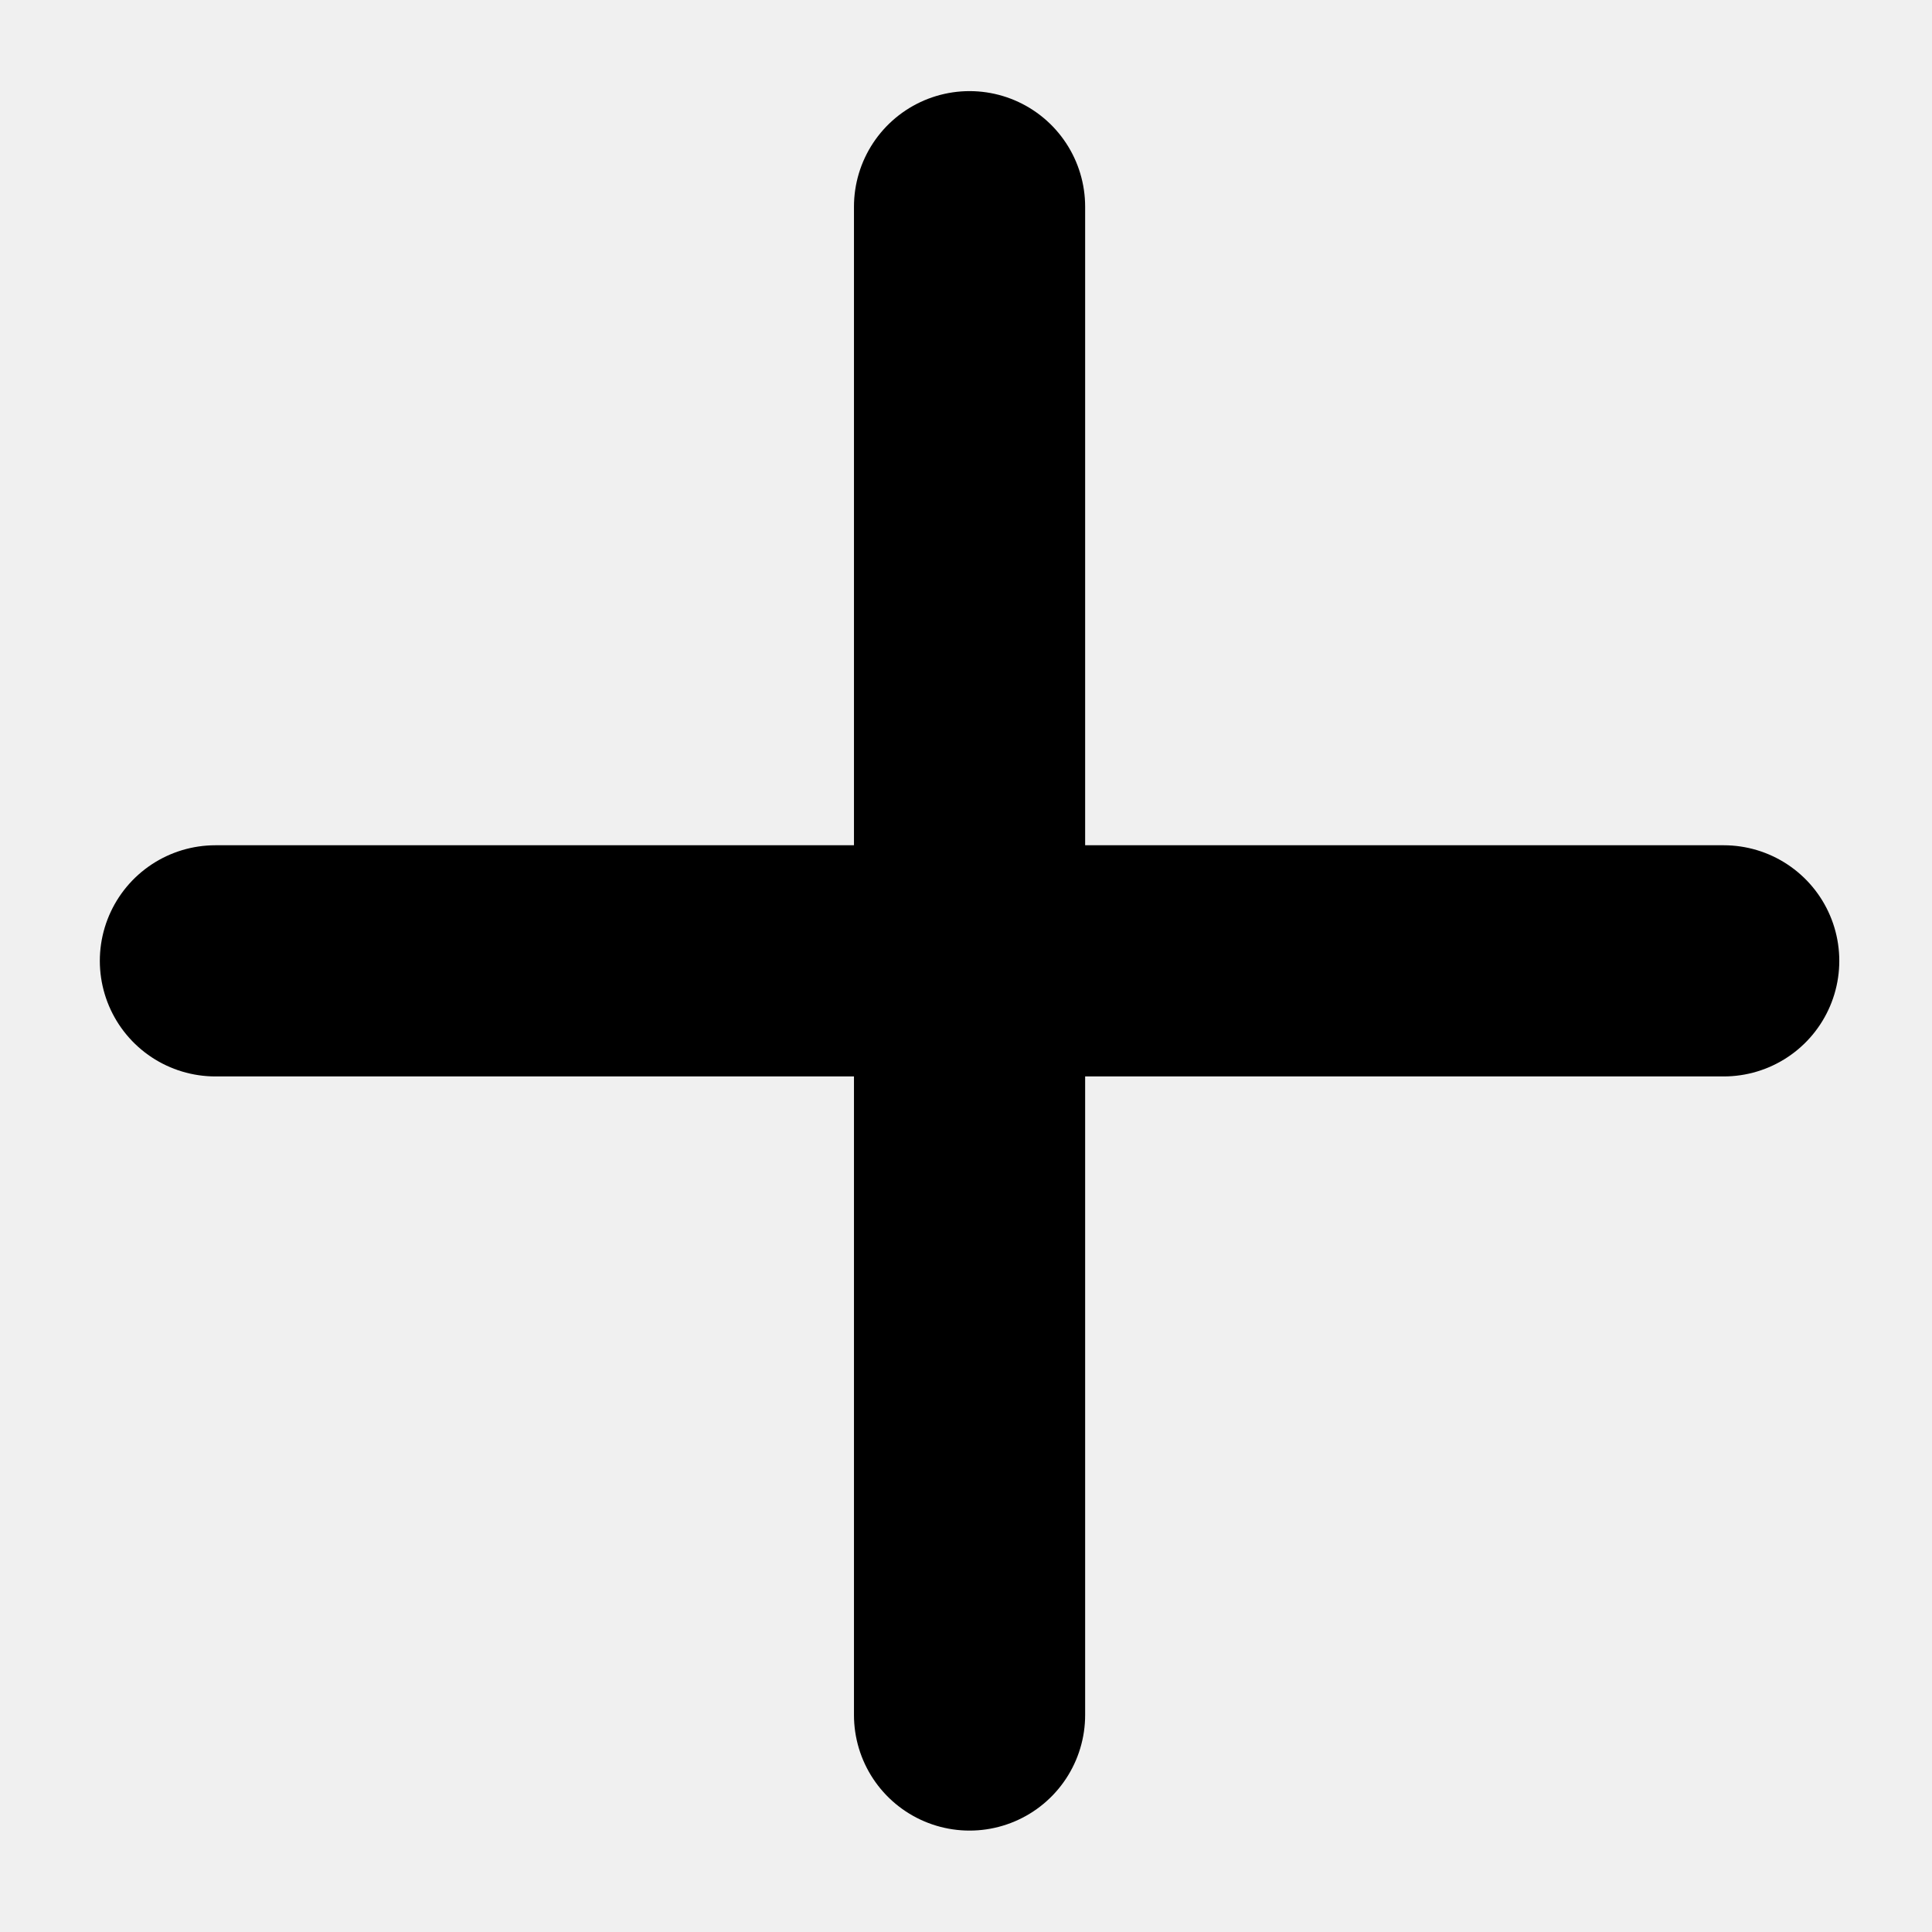
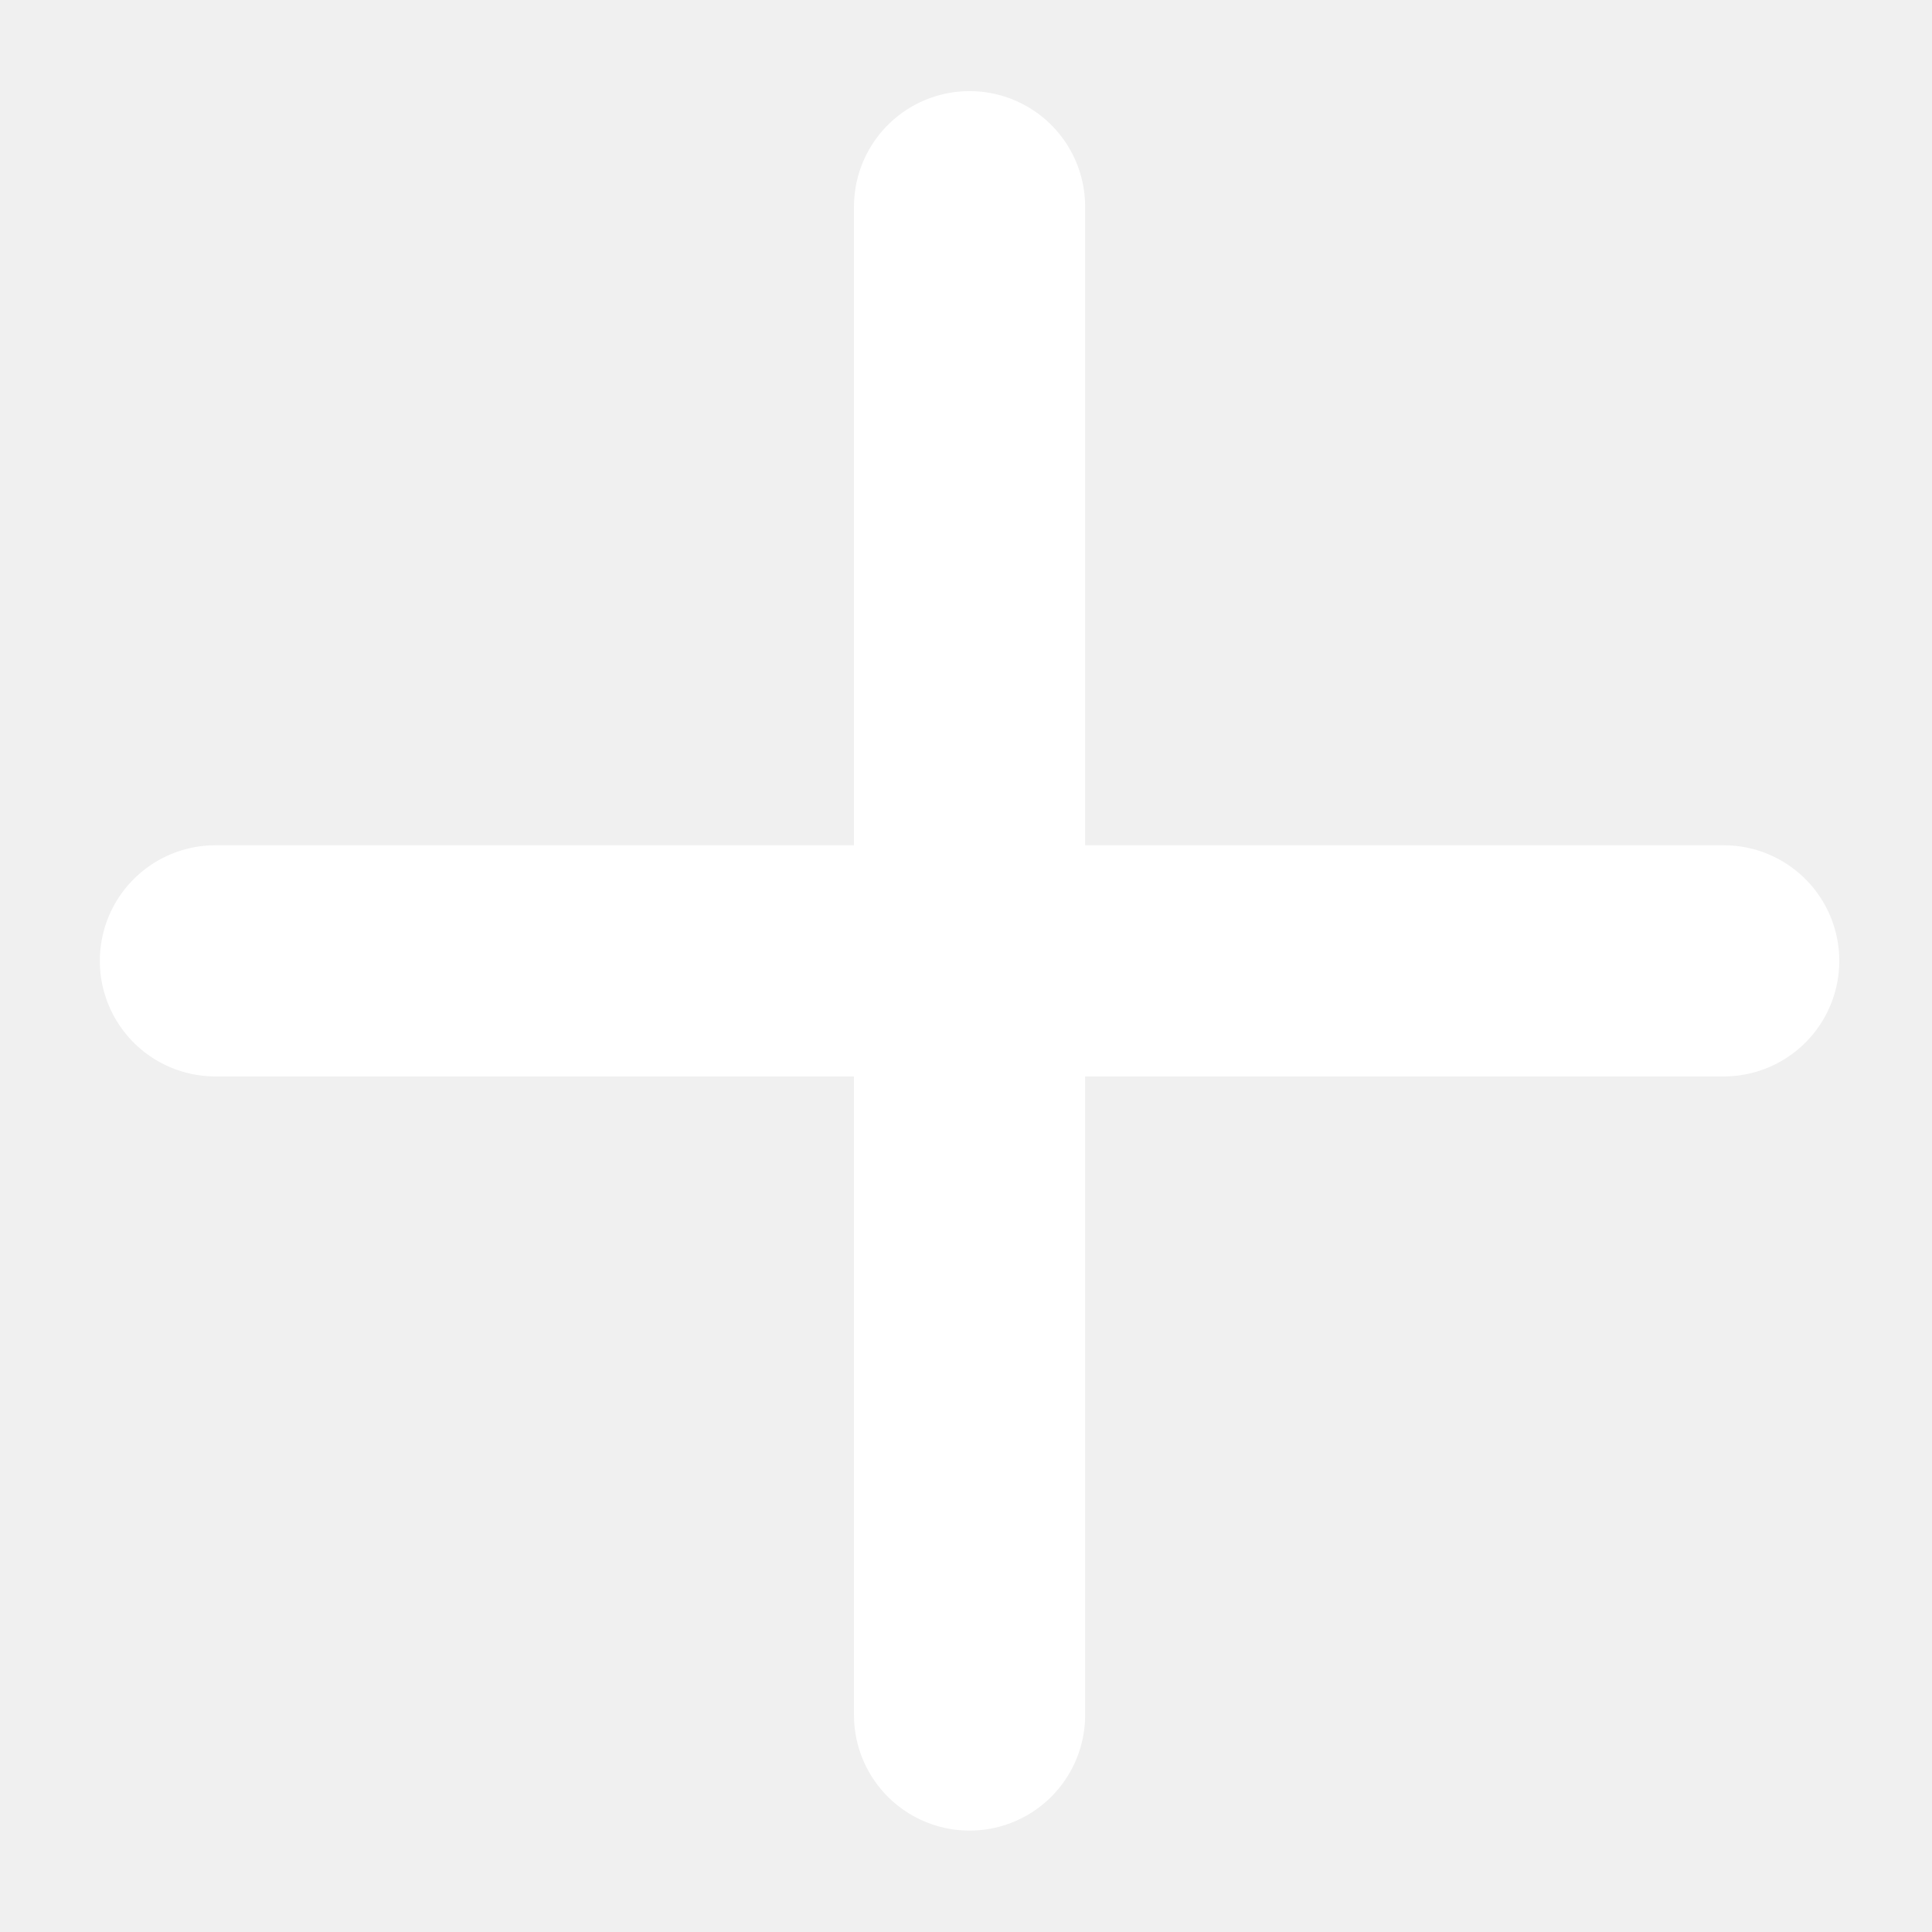
<svg xmlns="http://www.w3.org/2000/svg" width="810" zoomAndPan="magnify" viewBox="0 0 607.5 607.5" height="810" preserveAspectRatio="xMidYMid meet" version="1.0">
-   <path stroke-linecap="round" transform="matrix(0.749383, -0.00000000000295509, 0.00000000000295509, 0.749383, 31.39091, 265.7855)" fill="none" stroke-linejoin="miter" d="M 48.498 48.498 L 681.378 48.498 " stroke="#000000" stroke-width="97" stroke-opacity="1" stroke-miterlimit="4" />
-   <path stroke-linecap="round" transform="matrix(0.00000000130792, 0.749383, -0.749383, 0.00000000130792, 341.214, 28.65258)" fill="none" stroke-linejoin="miter" d="M 48.498 48.502 L 681.378 48.502 " stroke="#000000" stroke-width="97" stroke-opacity="1" stroke-miterlimit="4" />
+   <path stroke-linecap="round" transform="matrix(0.749383, -0.00000000000295509, 0.00000000000295509, 0.749383, 31.39091, 265.7855)" fill="none" stroke-linejoin="miter" d="M 48.498 48.498 L 681.378 48.498 " stroke="#fff" stroke-width="97" stroke-opacity="1" stroke-miterlimit="4" />
+   <path stroke-linecap="round" transform="matrix(0.00000000130792, 0.749383, -0.749383, 0.00000000130792, 341.214, 28.65258)" fill="none" stroke-linejoin="miter" d="M 48.498 48.502 L 681.378 48.502 " stroke="#fff" stroke-width="97" stroke-opacity="1" stroke-miterlimit="4" />
</svg>
